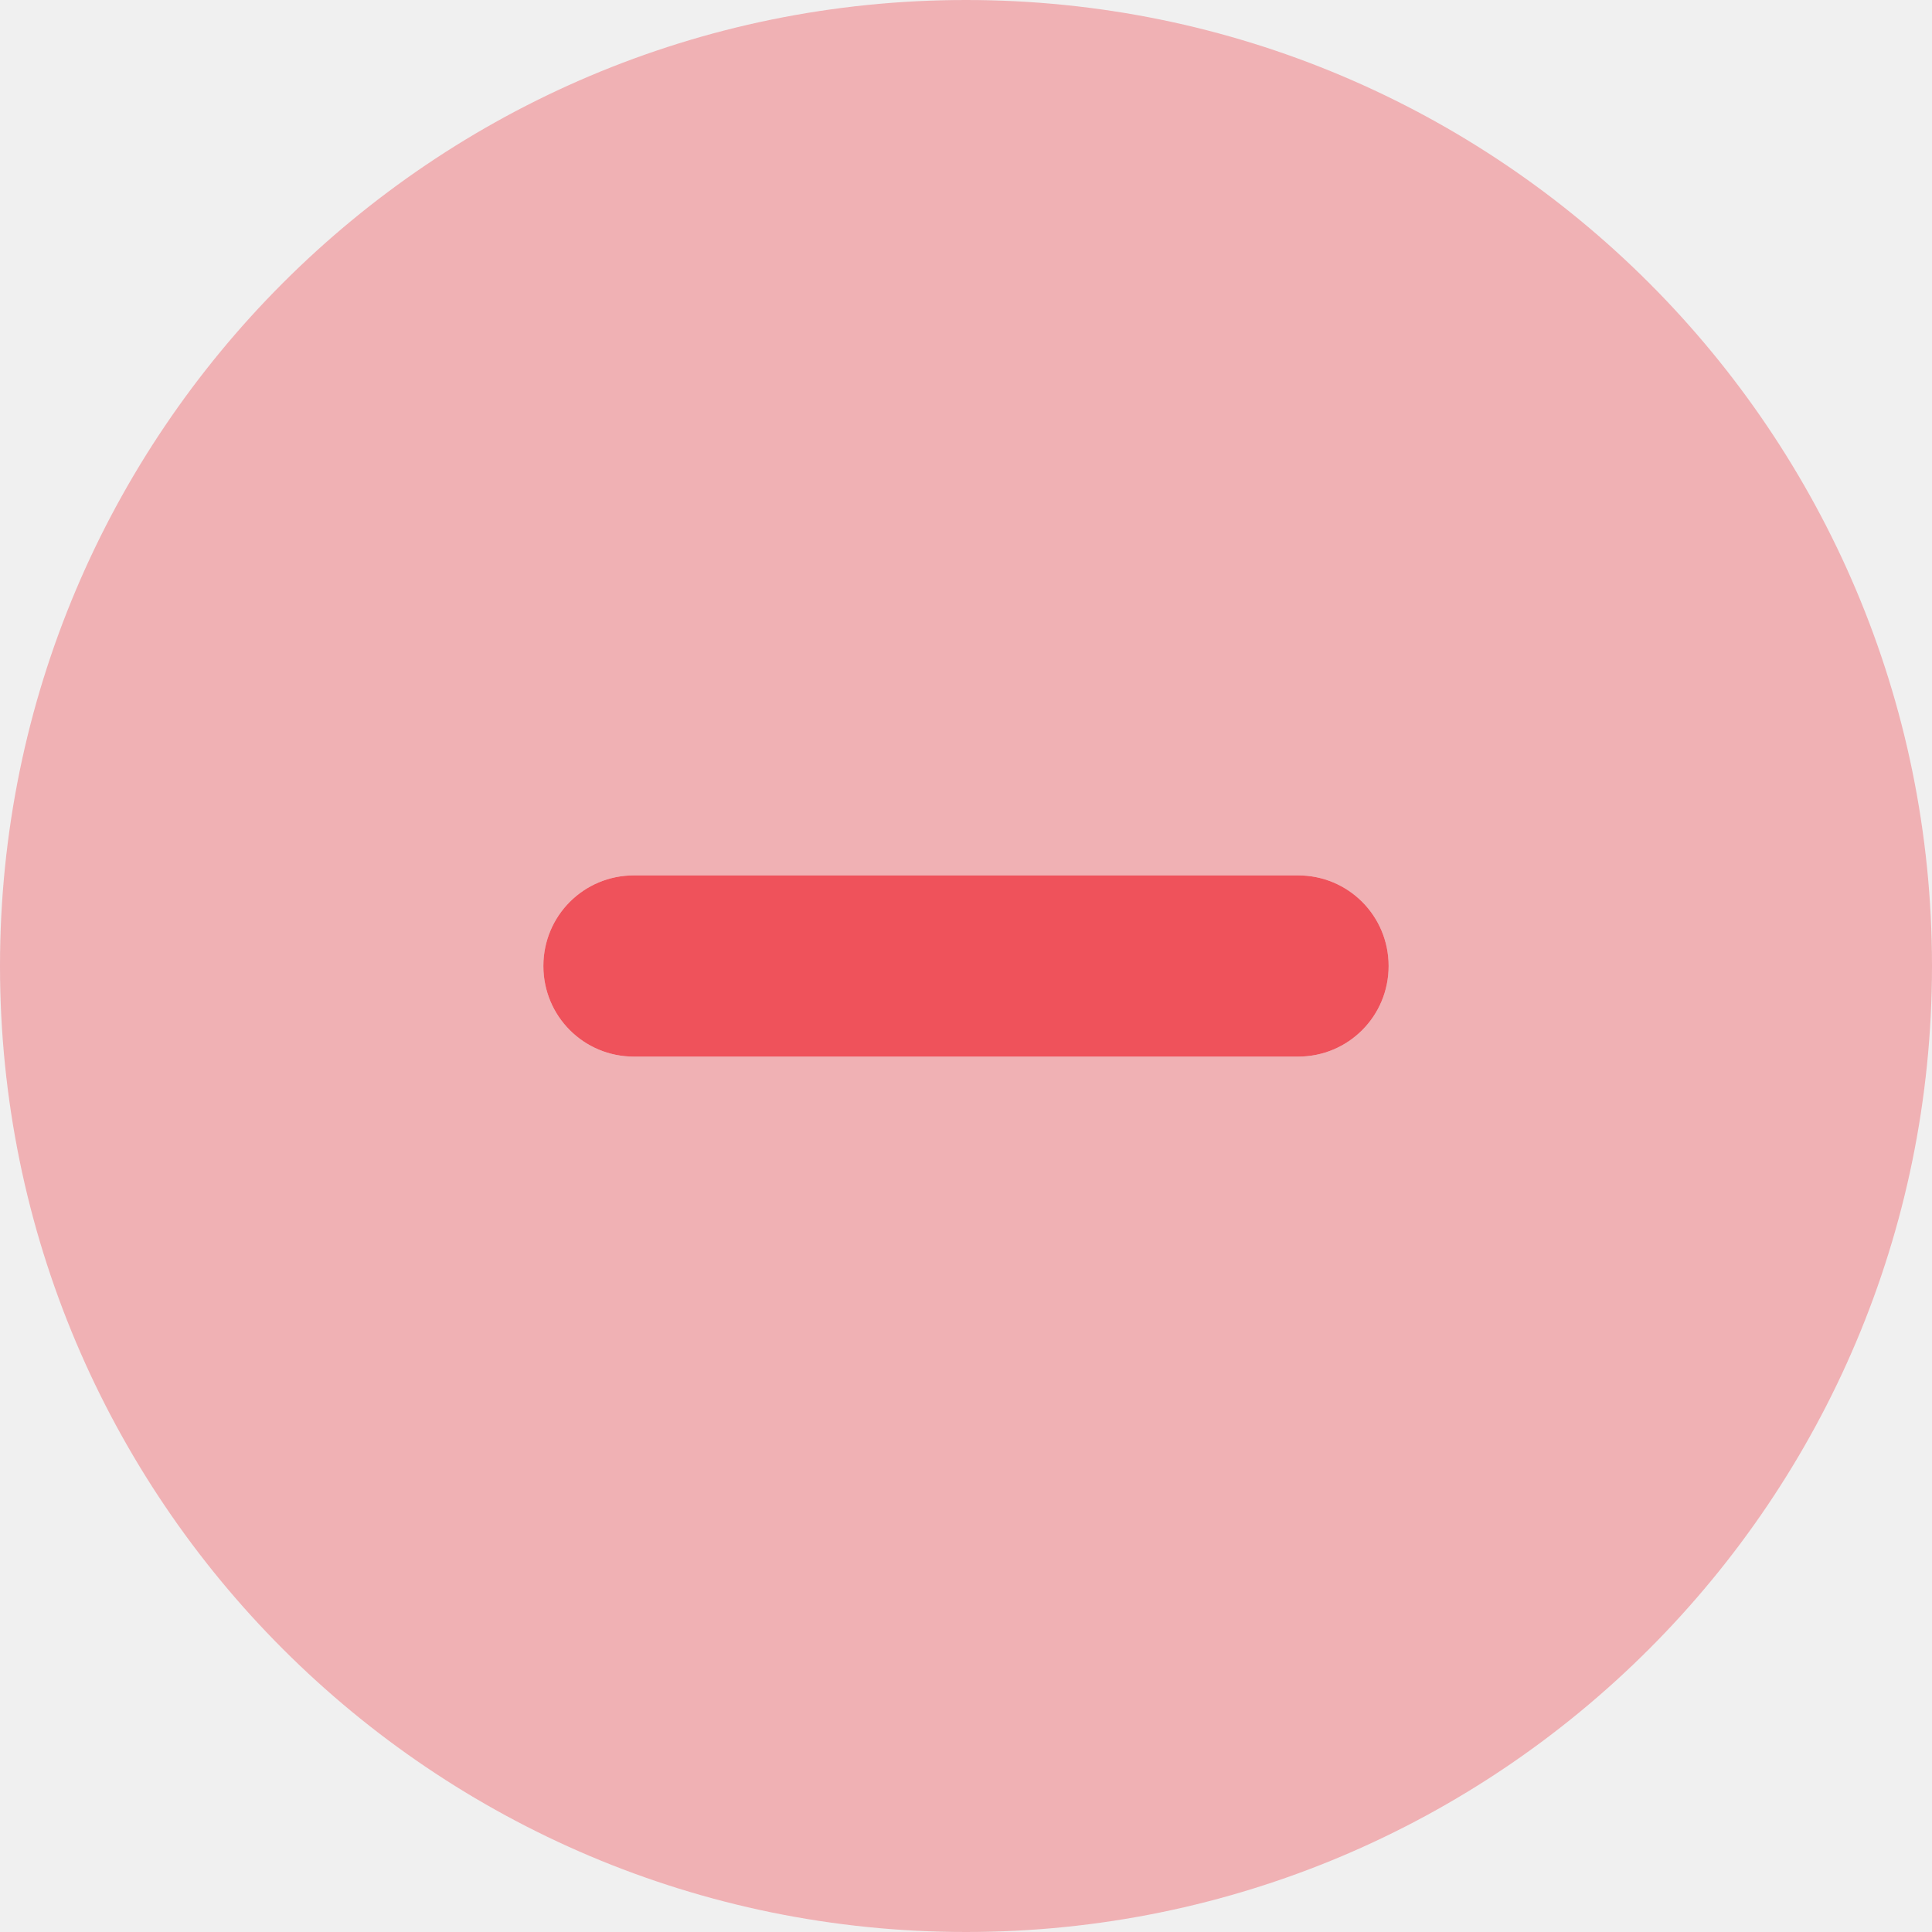
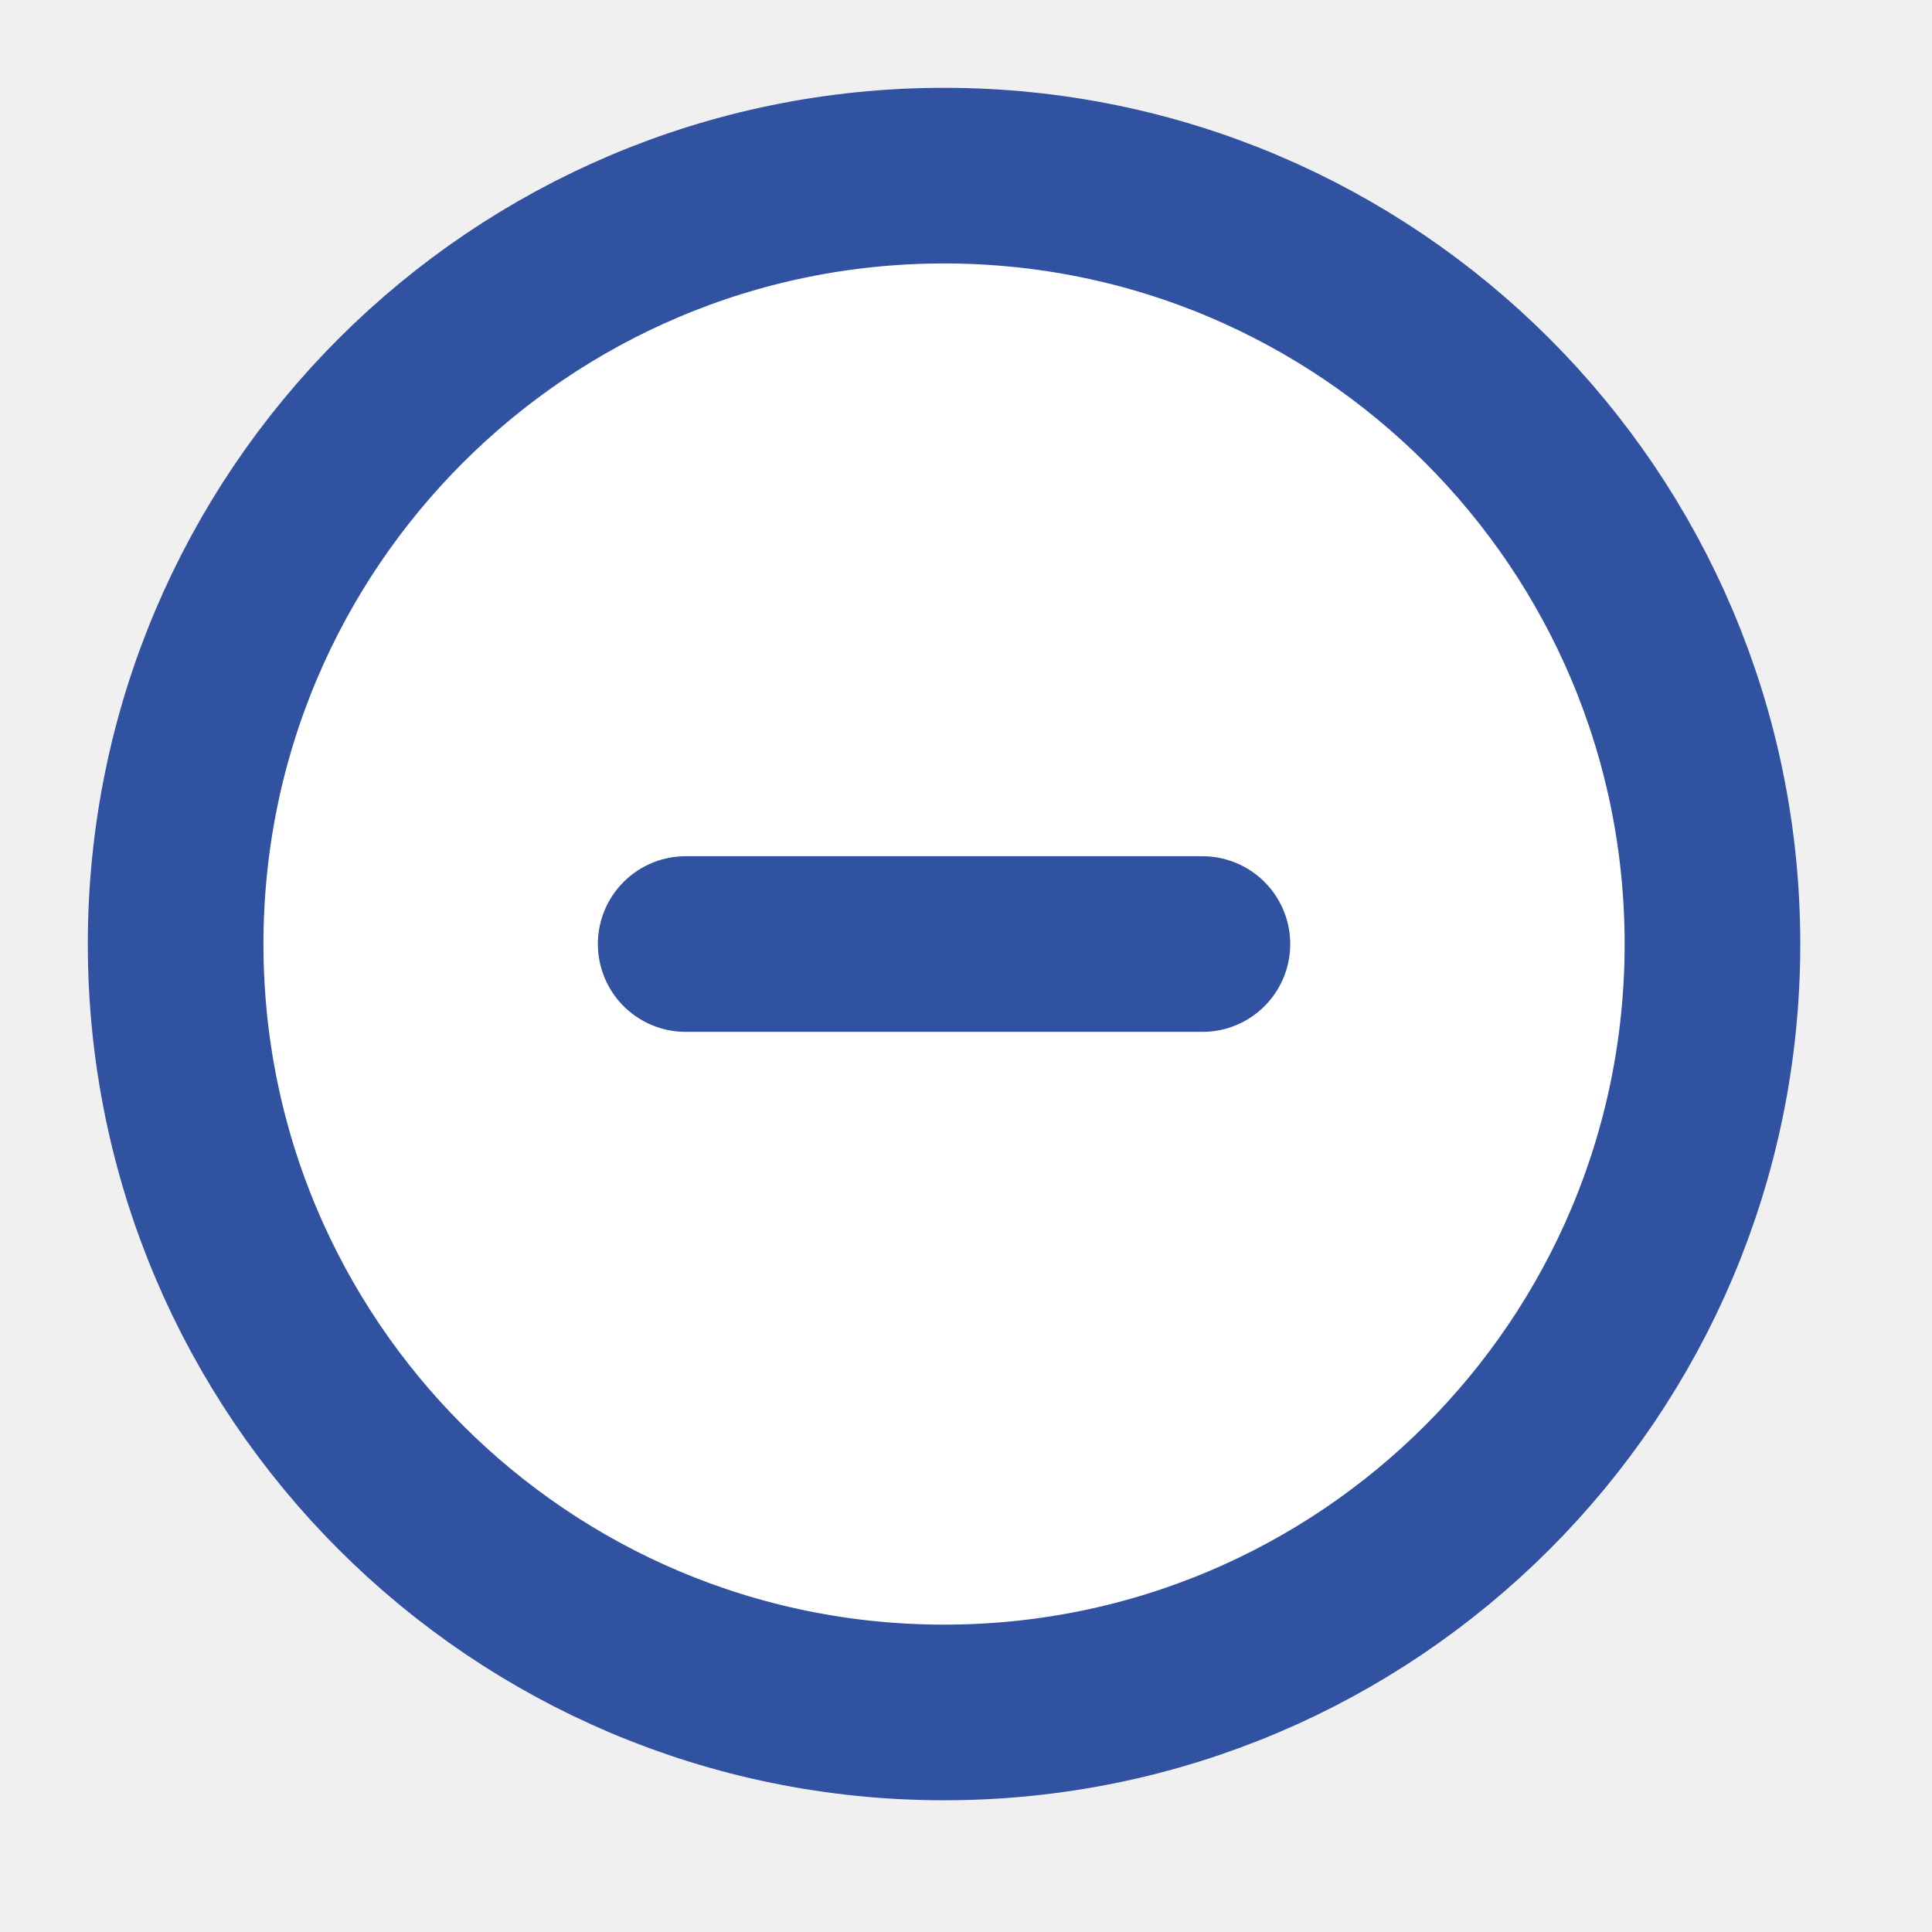
- <svg xmlns="http://www.w3.org/2000/svg" width="20" height="20" viewBox="0 0 20 20" fill="none">
-   <g clip-path="url(#clip0_1553_4677)">
-     <path d="M5.625 10C5.625 9.48 6.043 9.062 6.562 9.062H13.438C13.957 9.062 14.375 9.48 14.375 10C14.375 10.52 13.957 10.938 13.438 10.938H6.562C6.043 10.938 5.625 10.52 5.625 10Z" fill="#EF525B" />
-     <path opacity="0.4" d="M0 10C0 4.477 4.477 0 10 0C15.523 0 20 4.477 20 10C20 15.523 15.523 20 10 20C4.477 20 0 15.523 0 10ZM6.562 9.062C6.043 9.062 5.625 9.48 5.625 10C5.625 10.52 6.043 10.938 6.562 10.938H13.438C13.957 10.938 14.375 10.52 14.375 10C14.375 9.48 13.957 9.062 13.438 9.062H6.562Z" fill="#EF525B" />
-   </g>
-   <defs>
-     <clipPath id="clip0_1553_4677">
-       <rect width="20" height="20" fill="white" />
-     </clipPath>
-   </defs>
+ <svg xmlns="http://www.w3.org/2000/svg" width="11" height="11" viewBox="0 0 11 11" fill="none">
+   <path d="M5.375 9.75C7.791 9.75 9.75 7.791 9.75 5.375C9.75 2.959 7.791 1 5.375 1C2.959 1 1 2.959 1 5.375C1 7.791 2.959 9.75 5.375 9.75Z" fill="white" stroke="#3052A1" stroke-linecap="round" stroke-linejoin="round" />
+   <path d="M3.904 5.375H6.846" stroke="#3052A1" stroke-linecap="round" stroke-linejoin="round" />
</svg>
